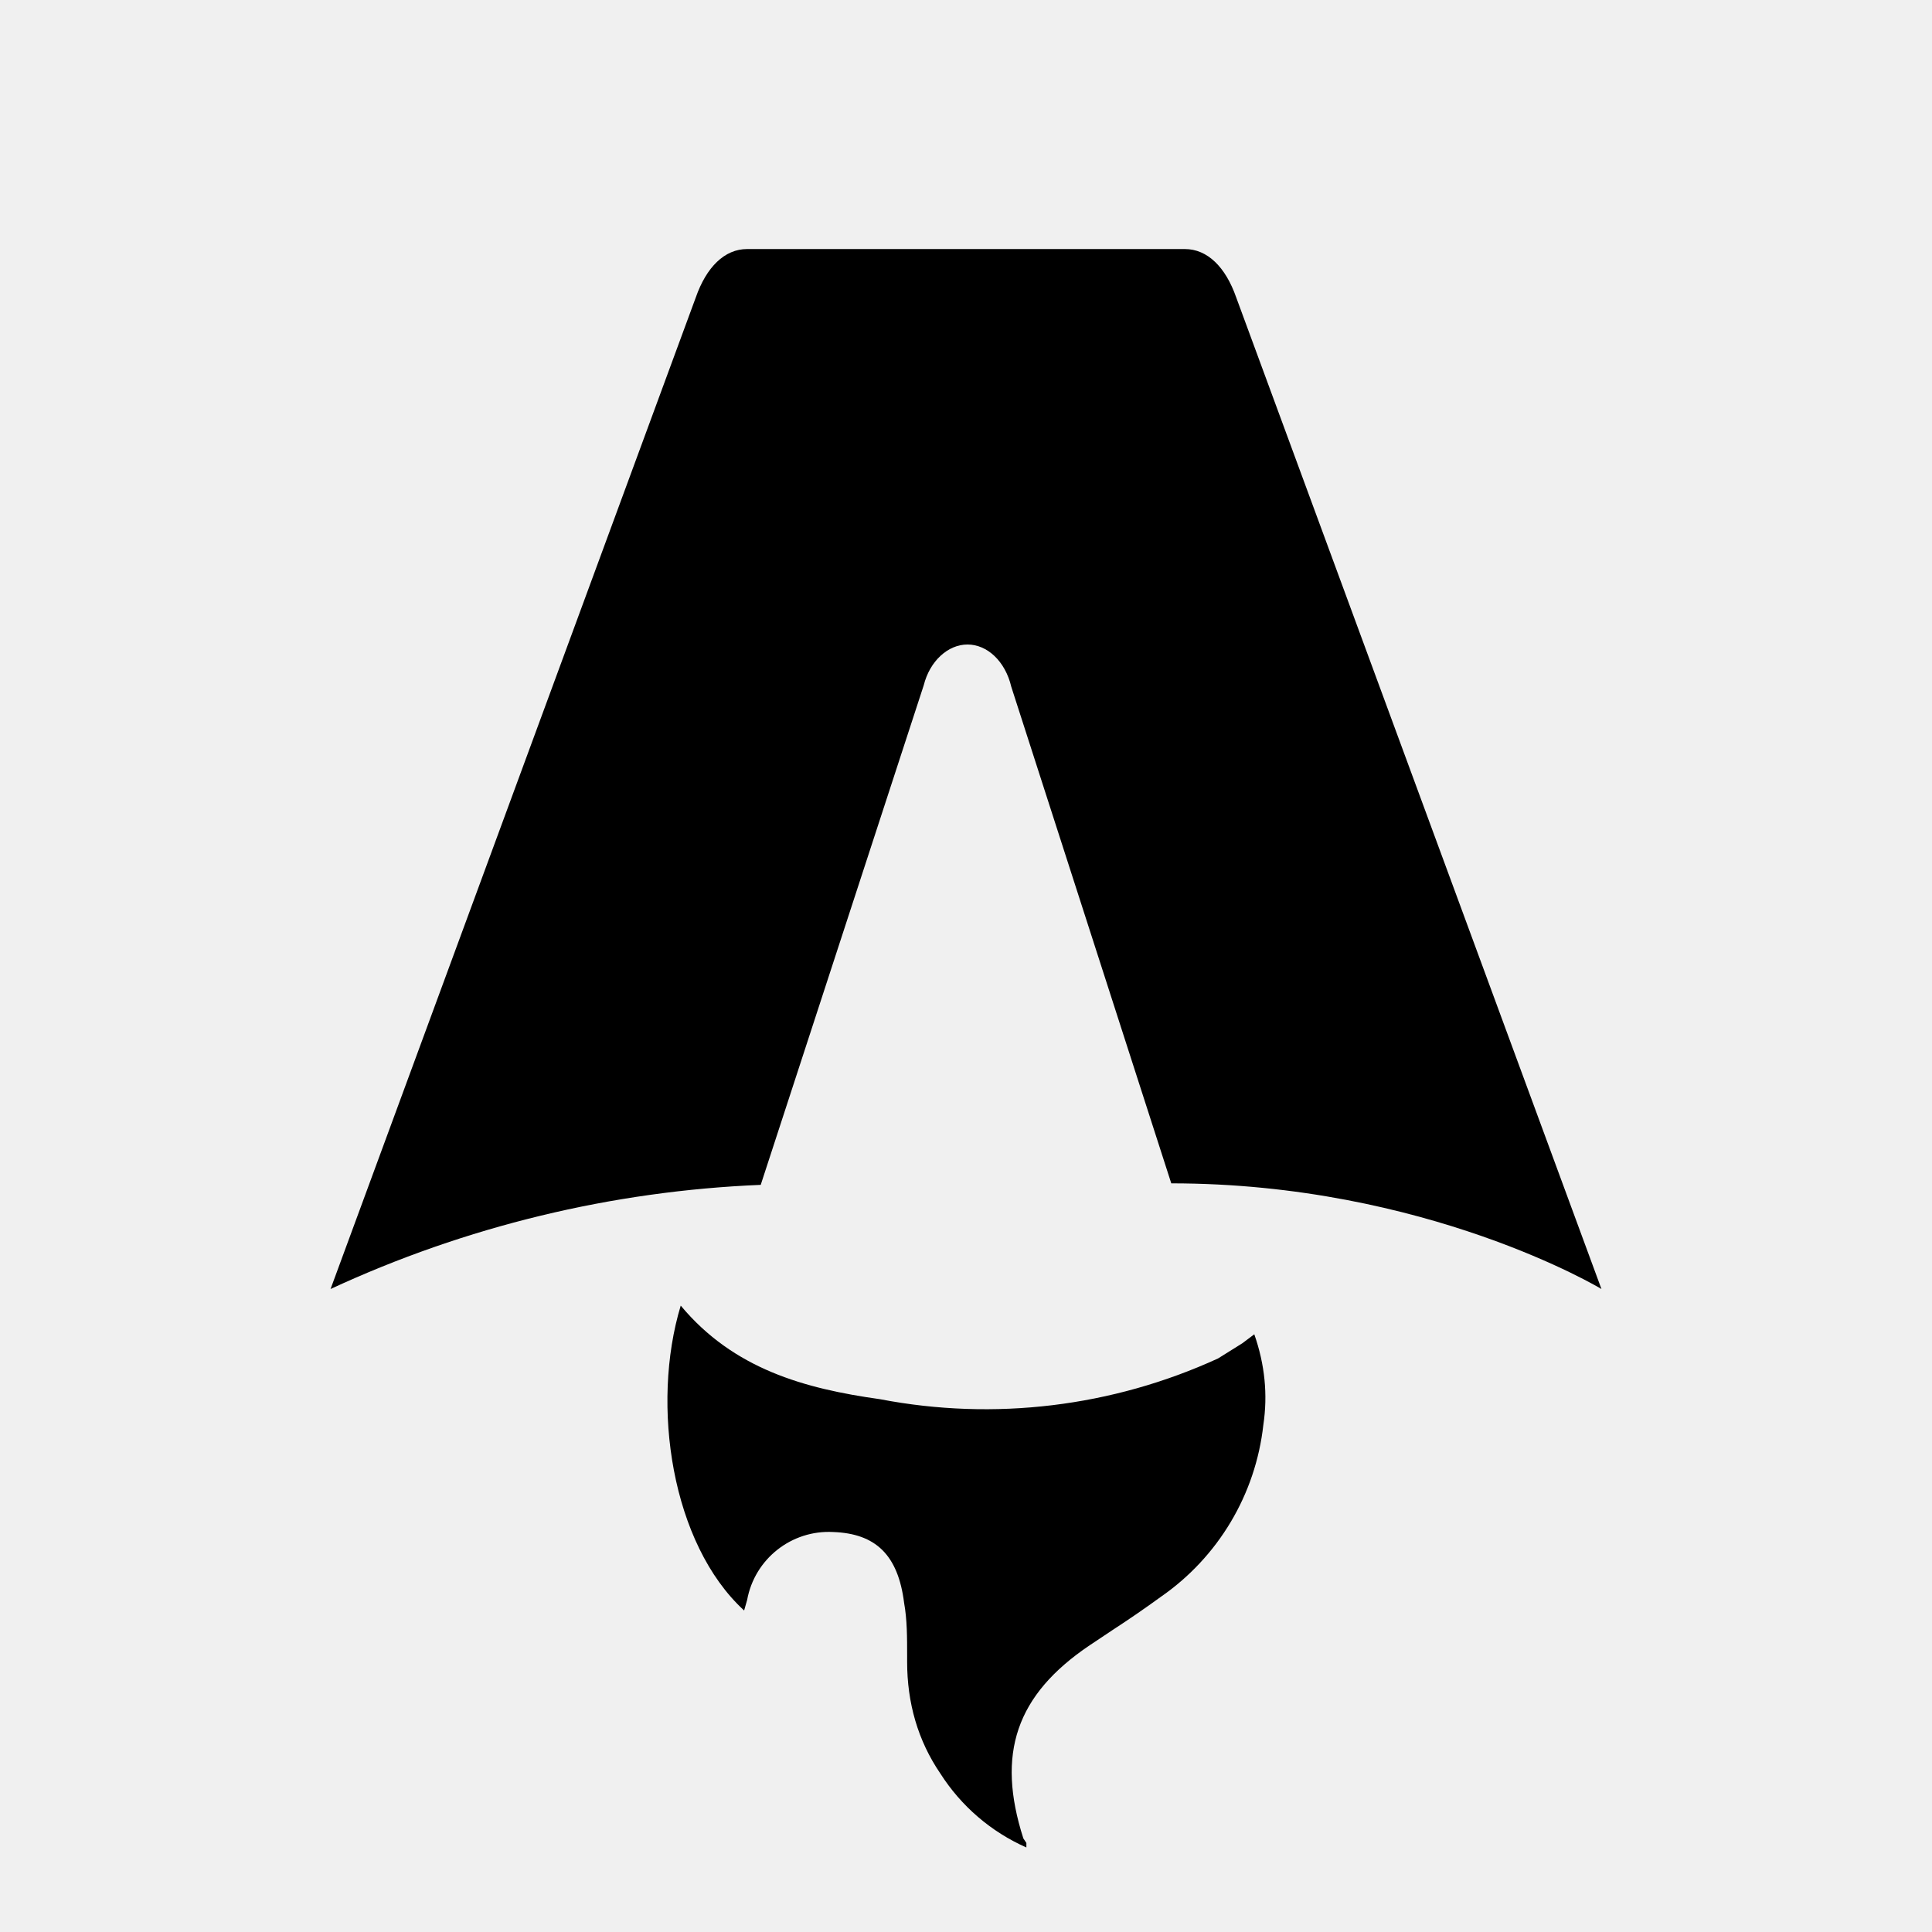
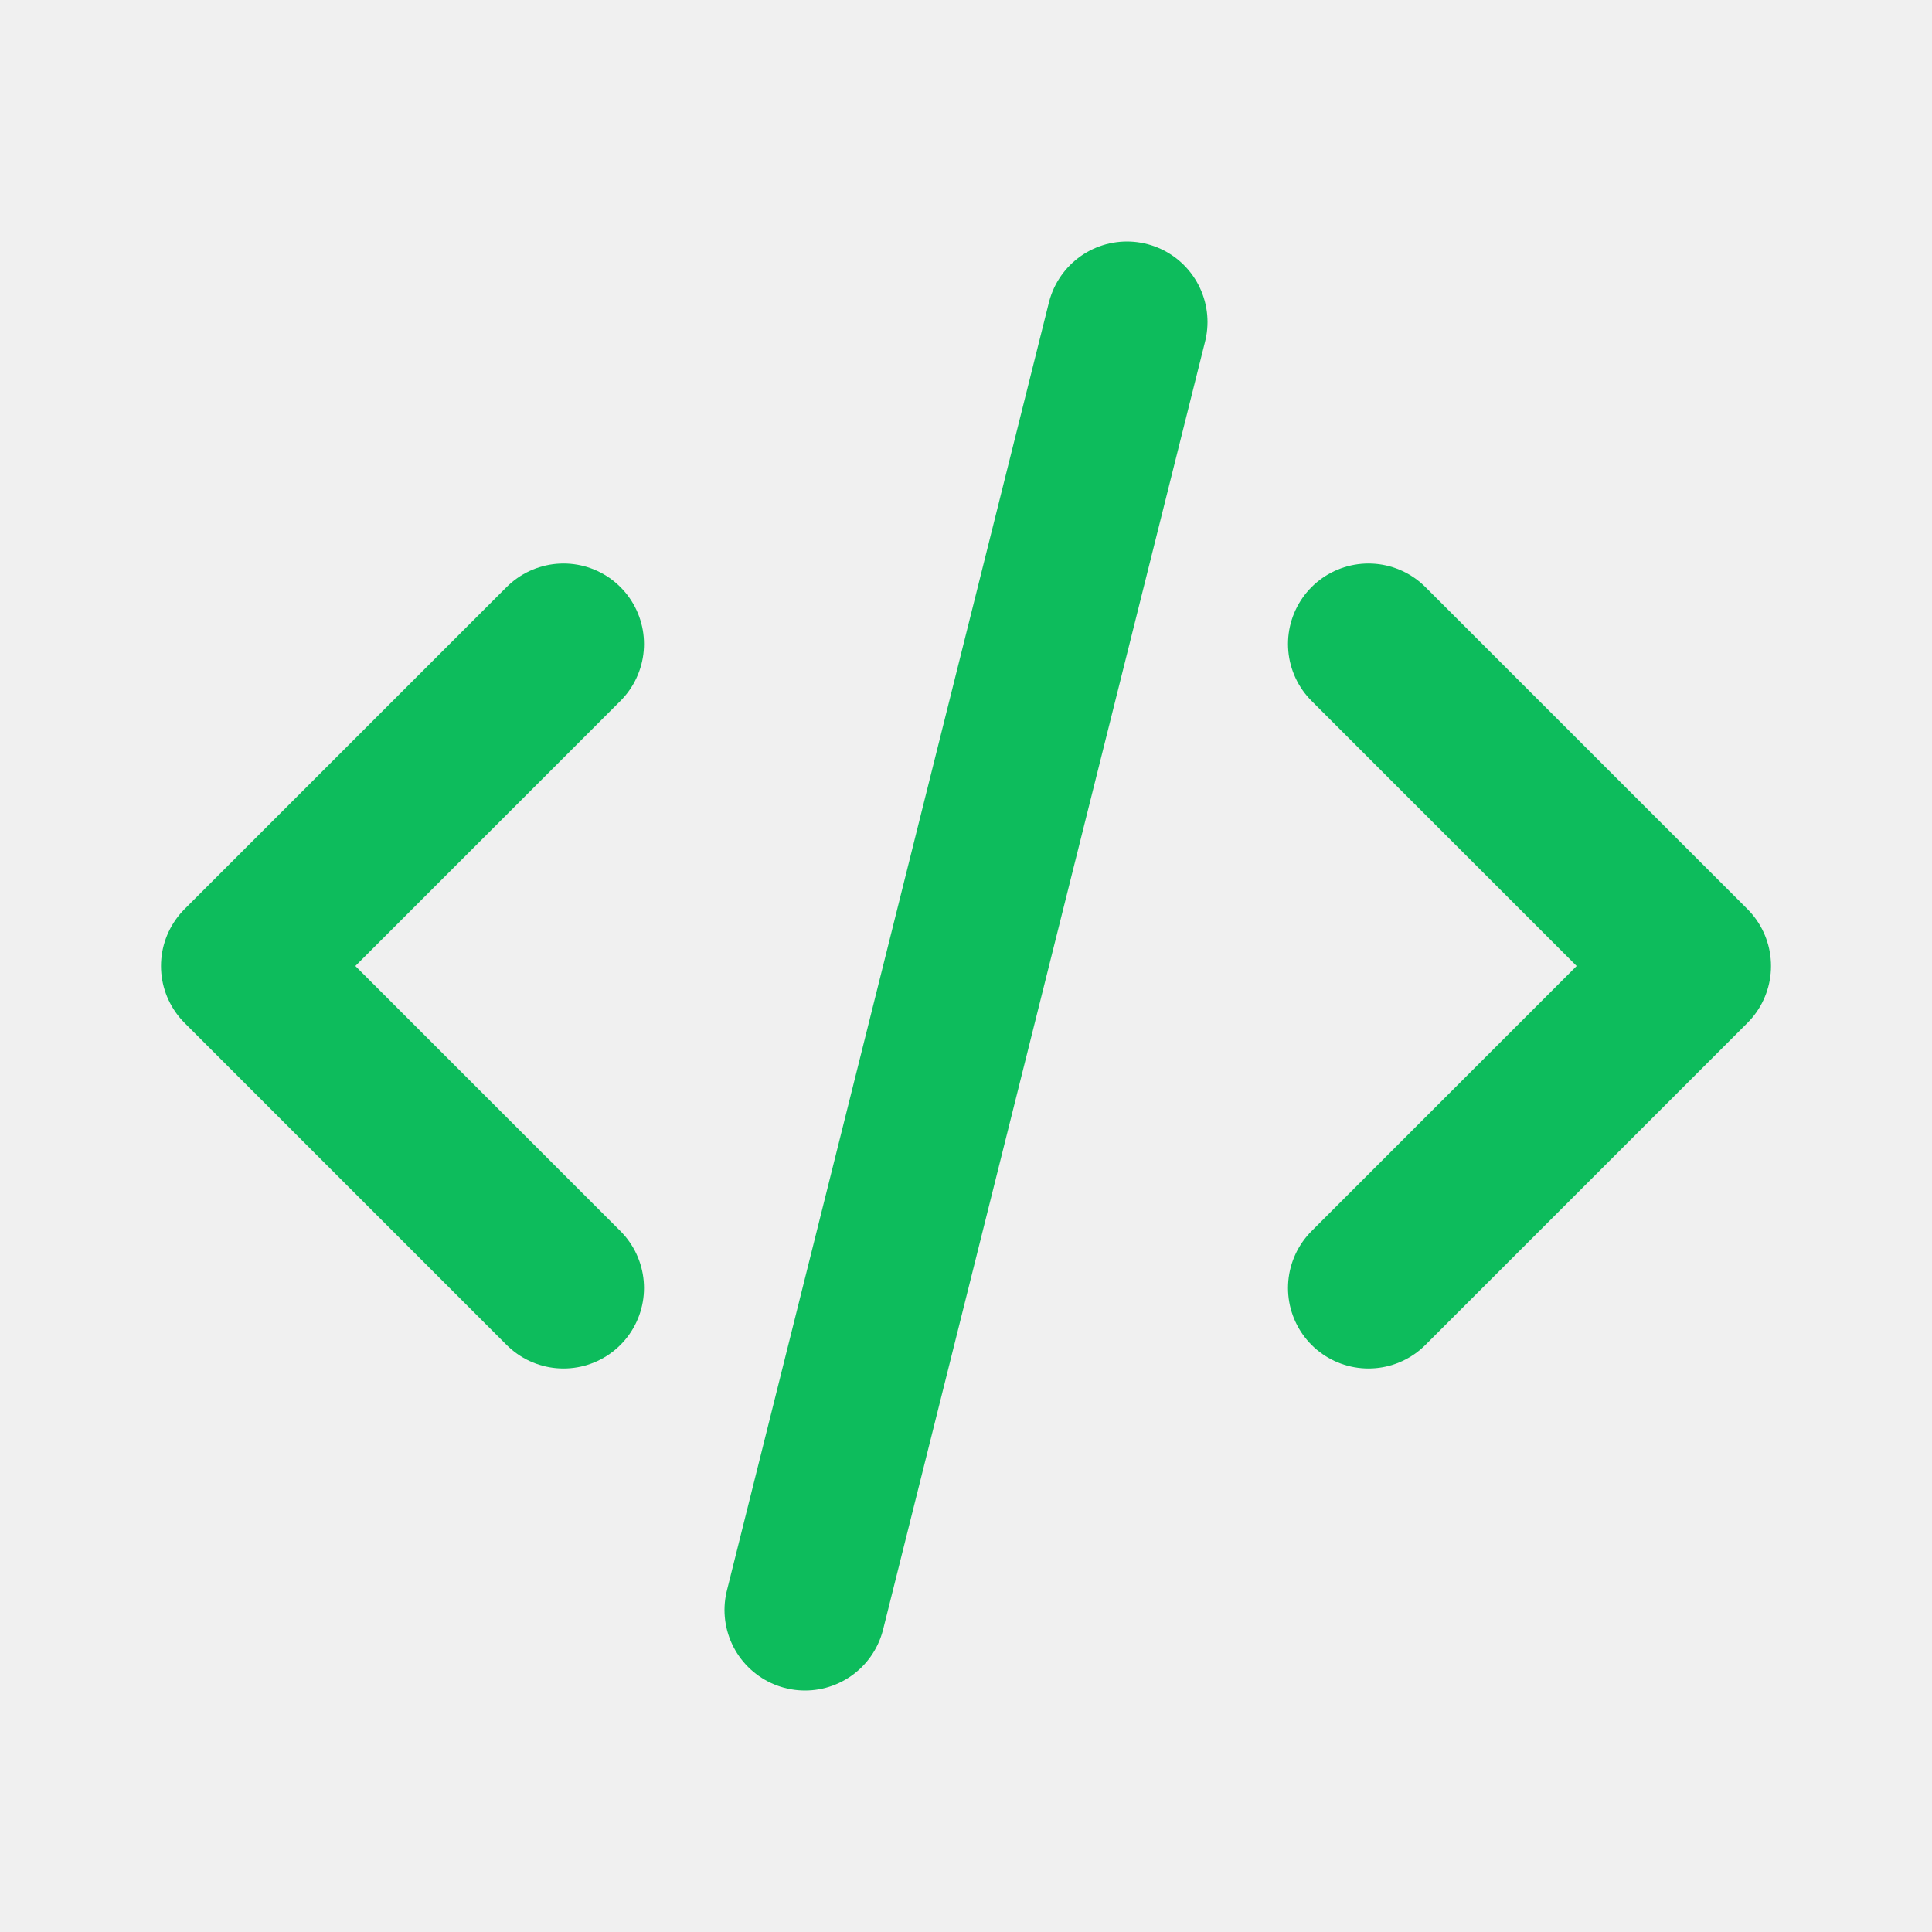
- <svg xmlns="http://www.w3.org/2000/svg" fill="none" viewBox="0 0 128 128">
-   <path d="M50.4 78.5a75.1 75.1 0 0 0-28.5 6.9l24.2-65.7c.7-2 1.9-3.2 3.4-3.2h29c1.5 0 2.7 1.2 3.4 3.2l24.2 65.7s-11.6-7-28.5-7L67 45.5c-.4-1.7-1.6-2.8-2.9-2.8-1.3 0-2.5 1.1-2.9 2.7L50.4 78.5Zm-1.1 28.2Zm-4.2-20.2c-2 6.6-.6 15.8 4.2 20.2a17.5 17.5 0 0 1 .2-.7 5.5 5.5 0 0 1 5.7-4.5c2.8.1 4.3 1.5 4.7 4.7.2 1.1.2 2.3.2 3.5v.4c0 2.7.7 5.2 2.2 7.4a13 13 0 0 0 5.7 4.9v-.3l-.2-.3c-1.8-5.6-.5-9.5 4.4-12.8l1.5-1a73 73 0 0 0 3.2-2.2 16 16 0 0 0 6.8-11.4c.3-2 .1-4-.6-6l-.8.6-1.6 1a37 37 0 0 1-22.4 2.7c-5-.7-9.7-2-13.2-6.2Z" />
+ <svg xmlns="http://www.w3.org/2000/svg" viewBox="0 0 24 24" stroke-width="2" stroke="currentColor" fill="none" stroke-linecap="round" stroke-linejoin="round">
+   <path stroke="none" d="M0 0h24v24H0z" fill="none" />
+   <path d="M7 8l-4 4l4 4" />
+   <path d="M17 8l4 4l-4 4" />
+   <path d="M14 4l-4 16" />
  <style>
-         path { fill: #000; }
-         @media (prefers-color-scheme: dark) {
-             path { fill: #FFF; }
-         }
-     </style>
+     svg { color: #0DBC5C; }
+   </style>
</svg>
